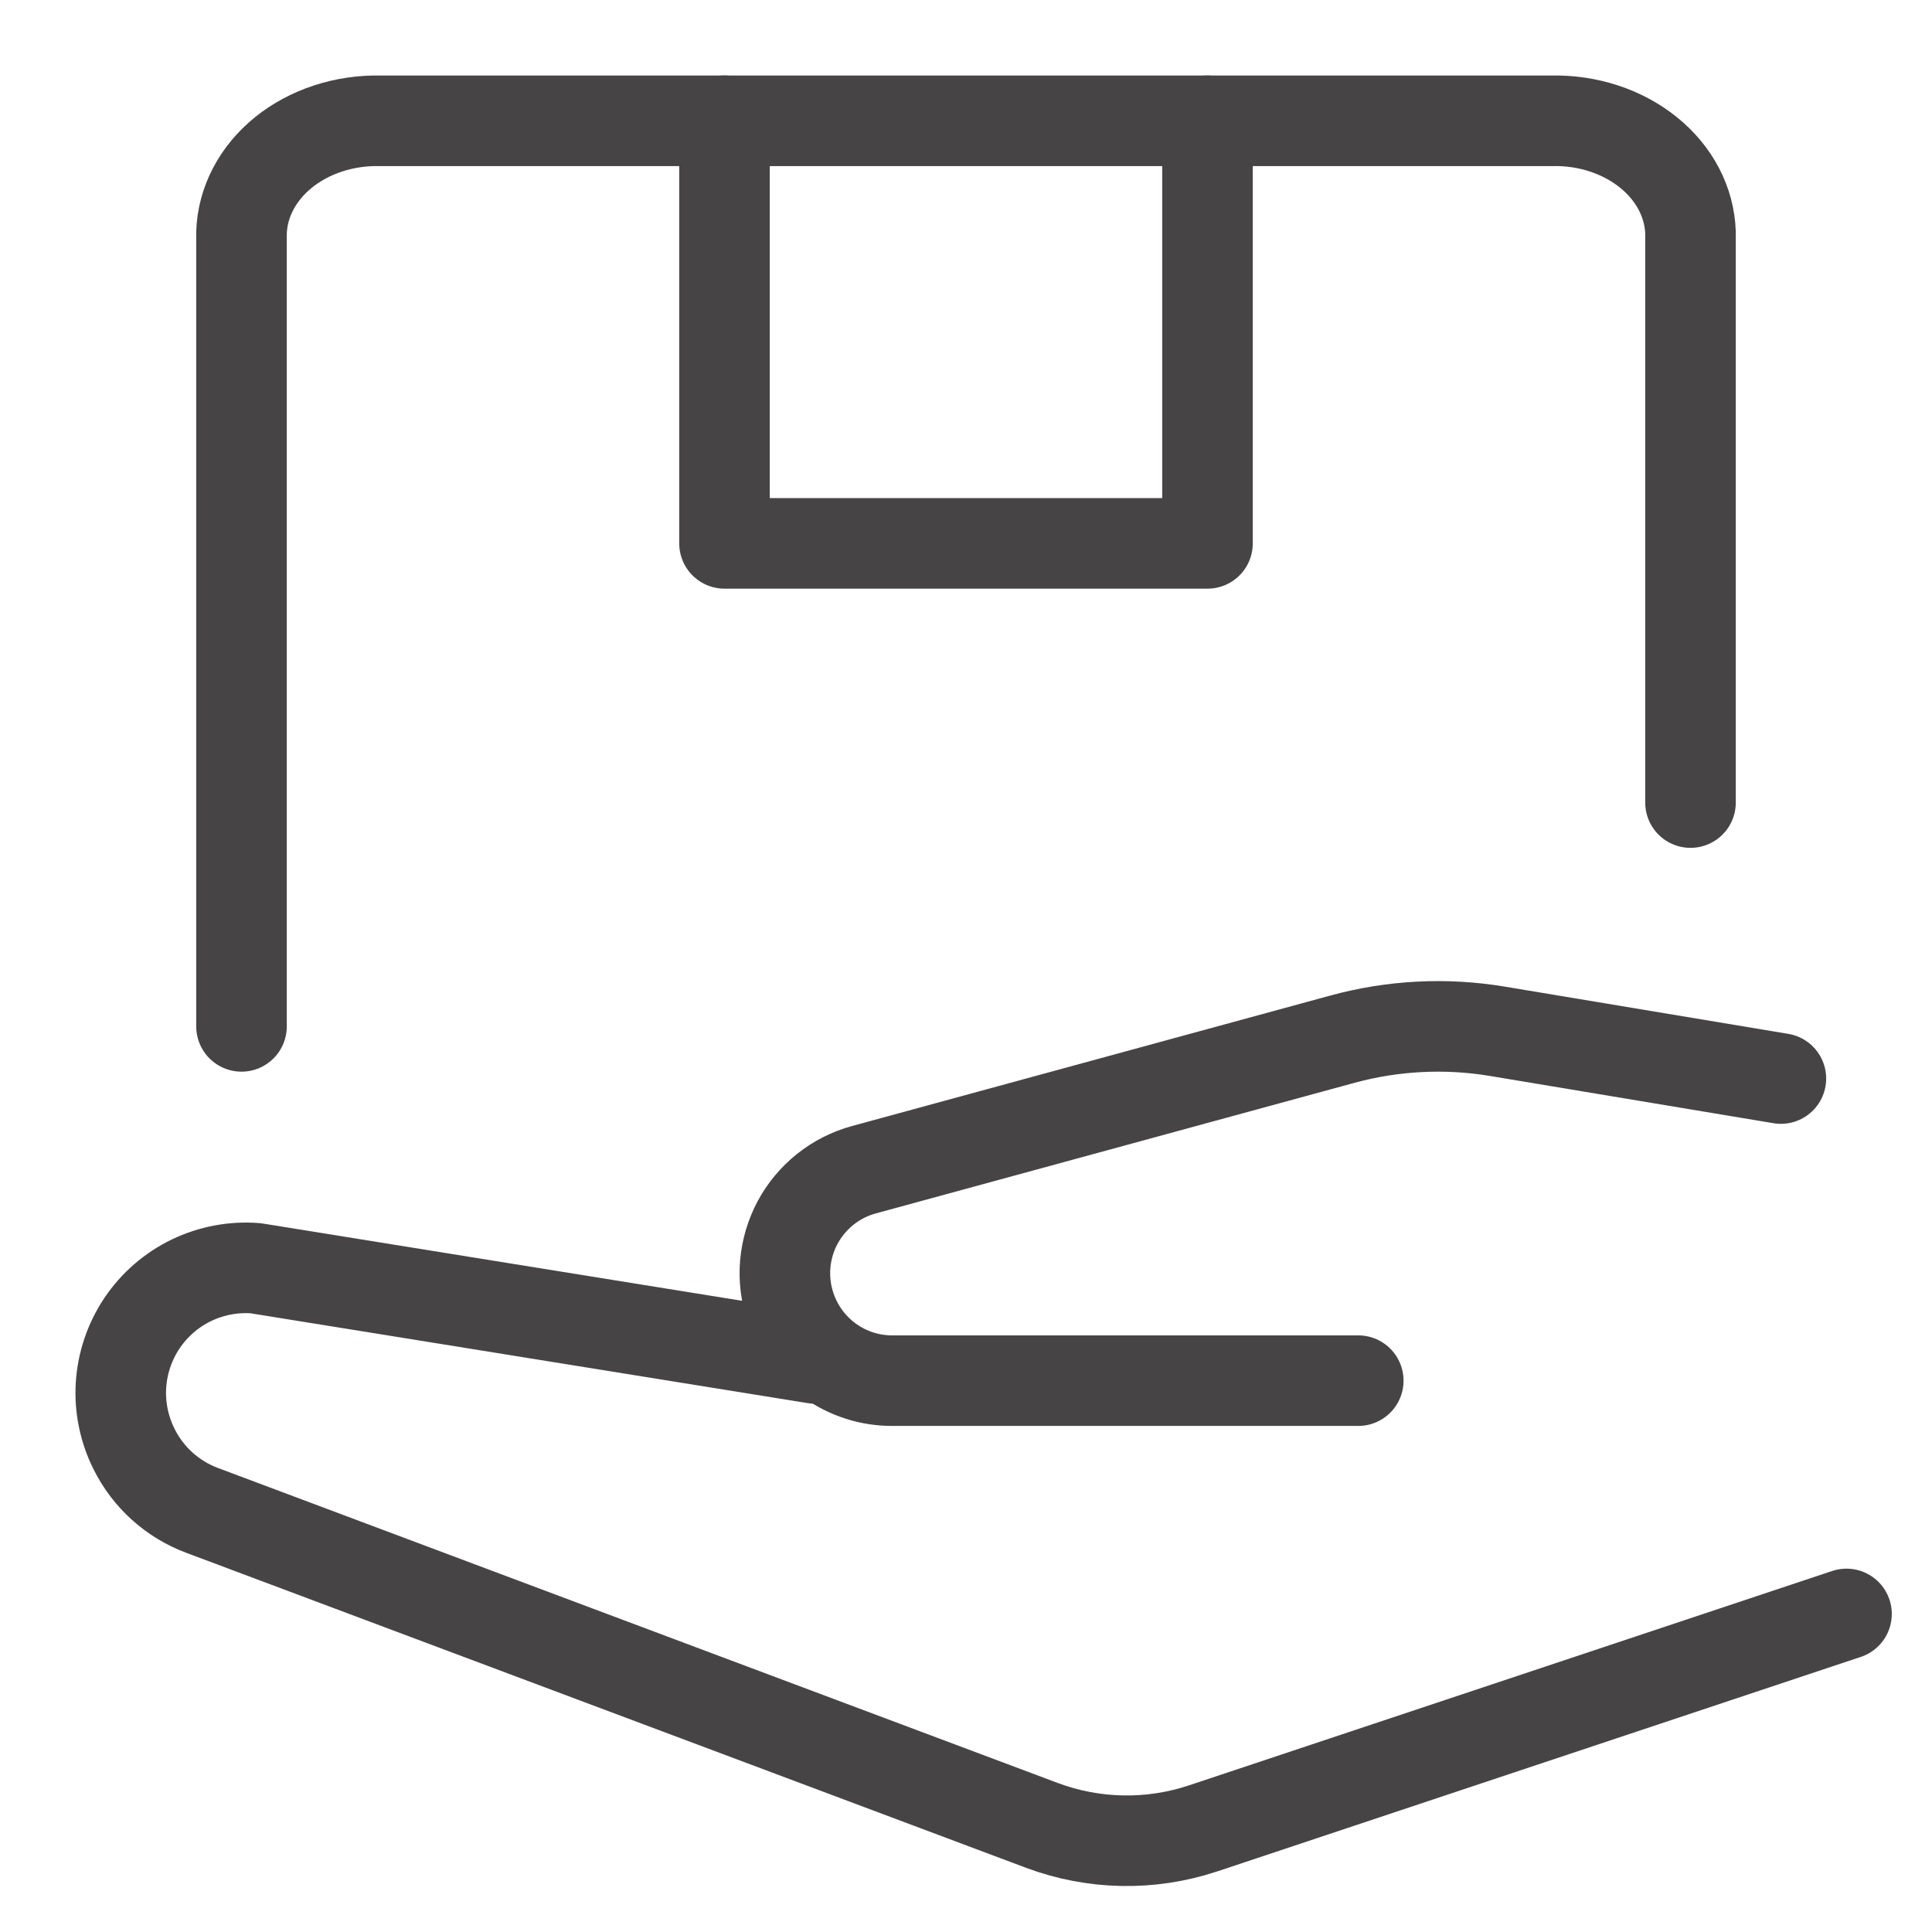
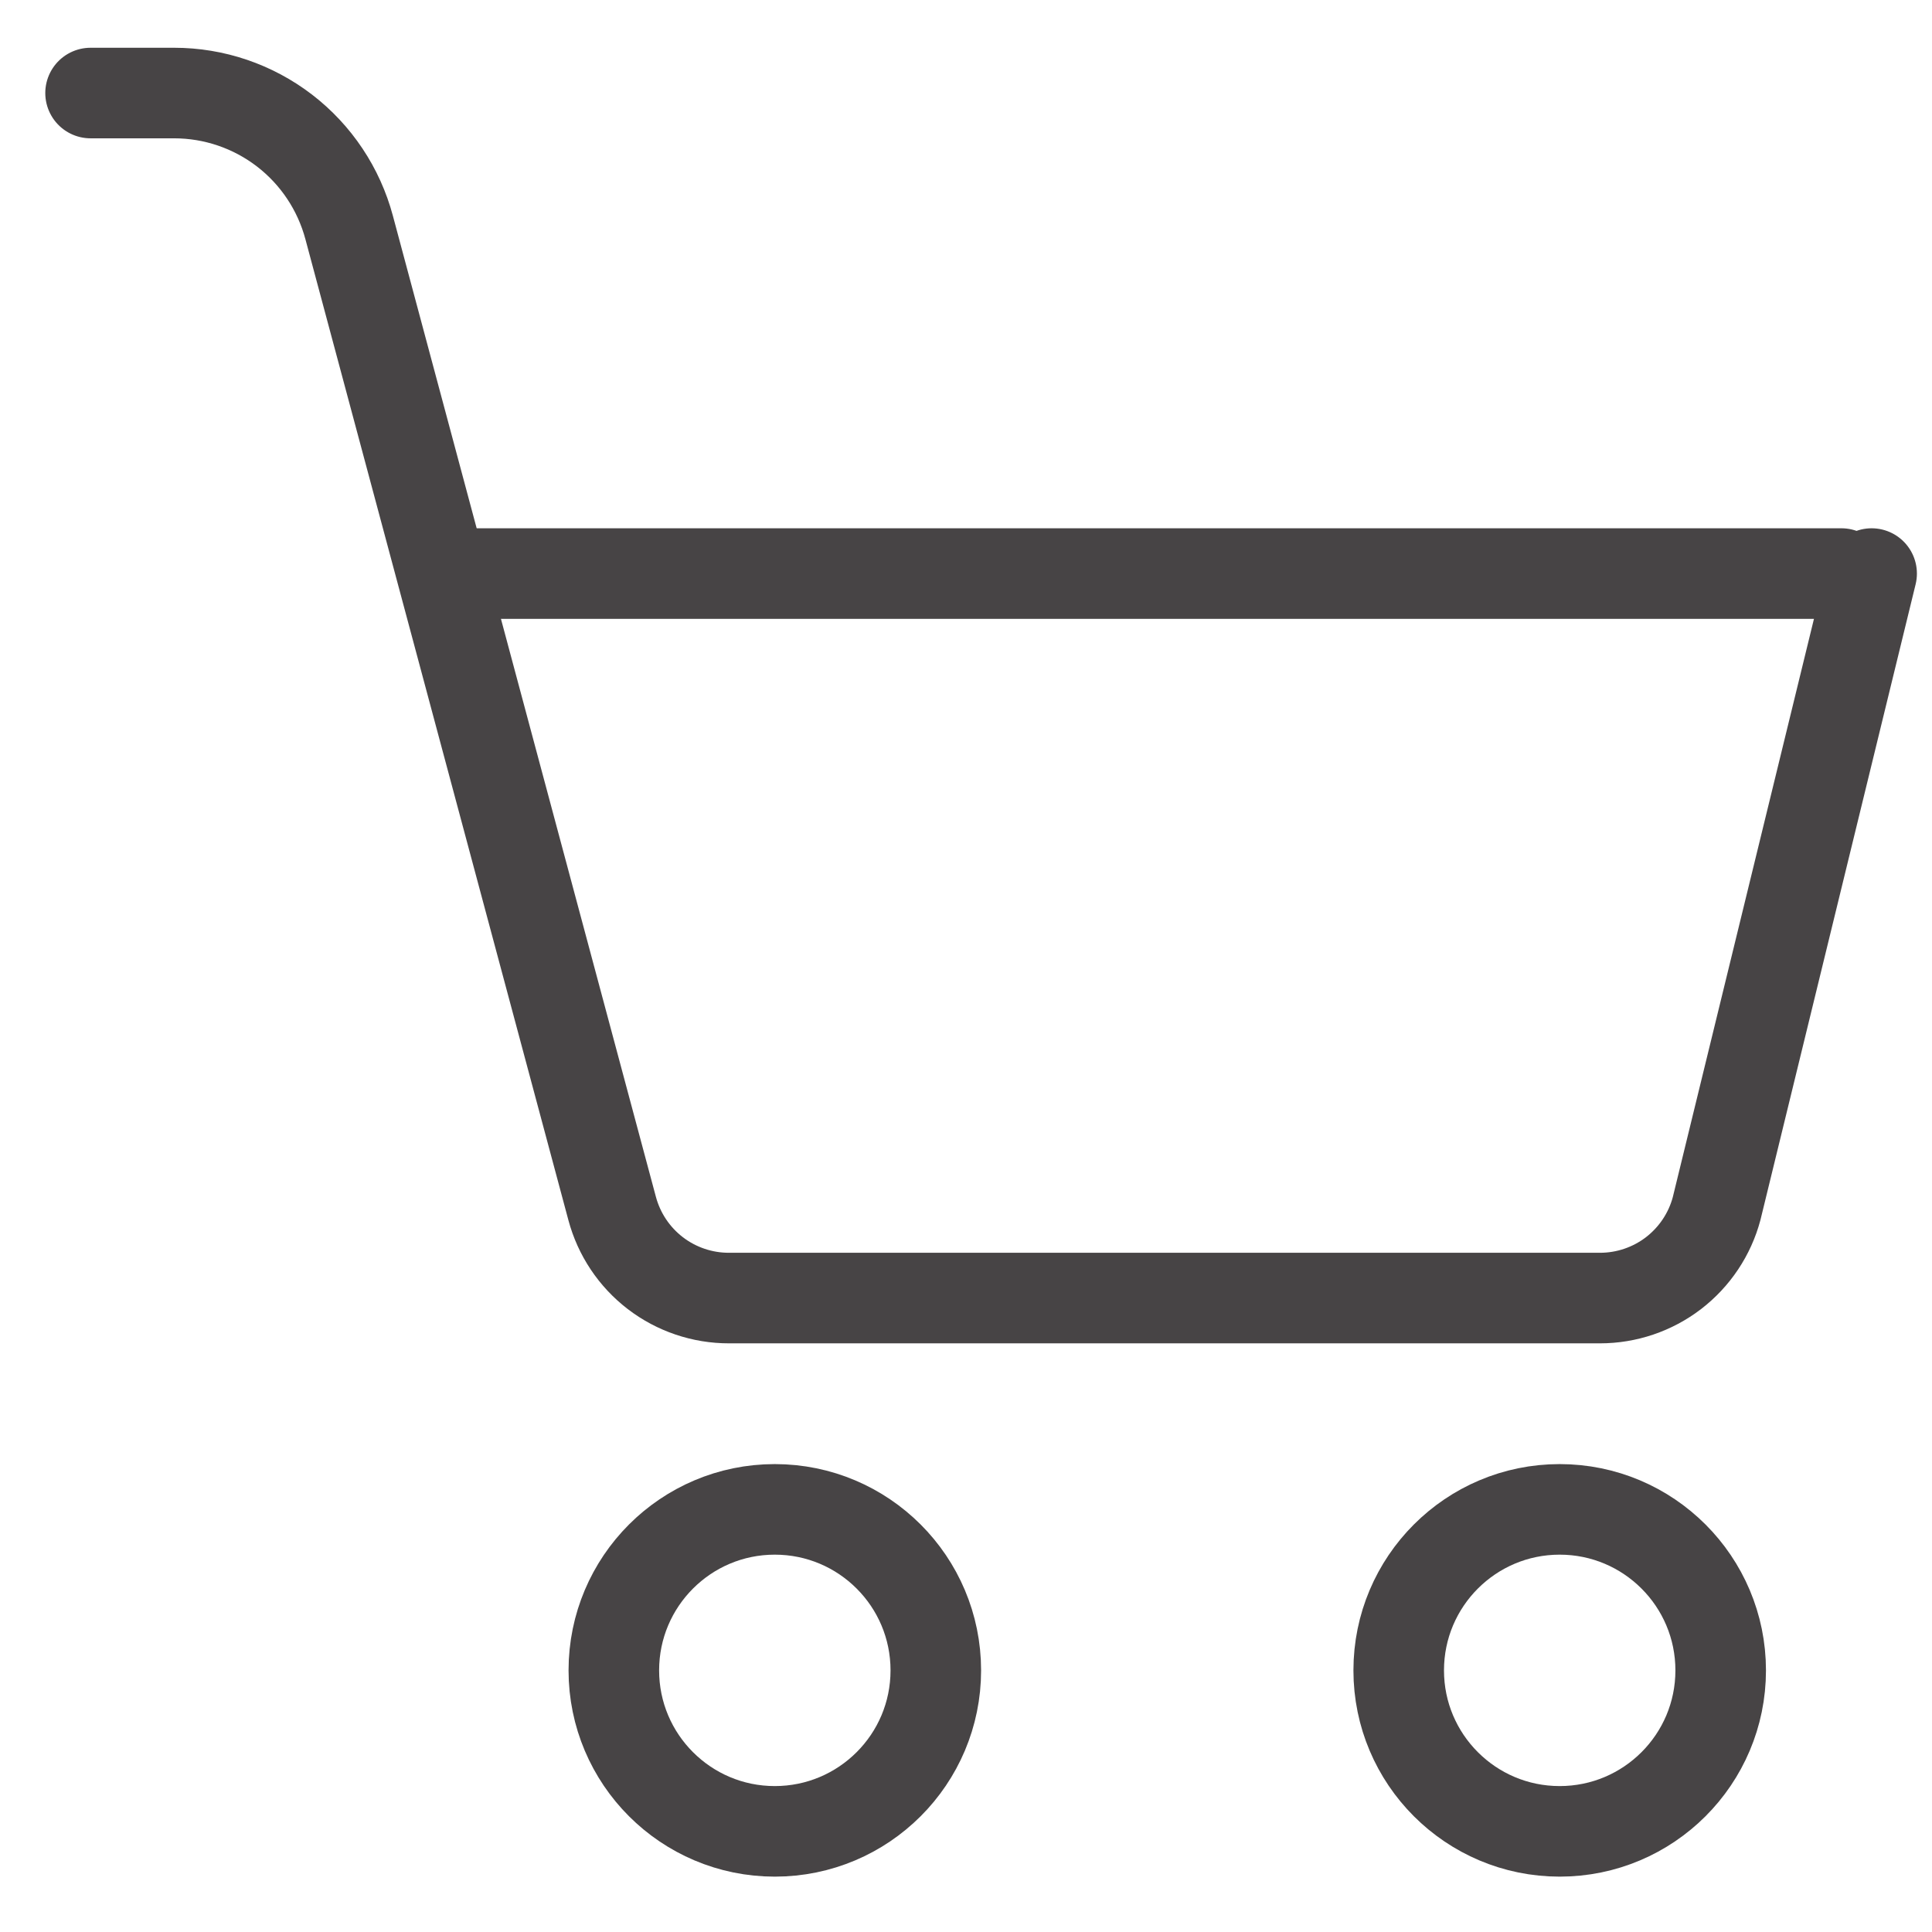
<svg xmlns="http://www.w3.org/2000/svg" width="32" height="32" viewBox="0 0 32 32" fill="none">
-   <path d="M13.5 22.5L4.234 21.006C3.868 20.977 3.5 21.047 3.169 21.206C2.839 21.366 2.556 21.611 2.351 21.917C2.147 22.222 2.027 22.576 2.004 22.943C1.981 23.309 2.057 23.676 2.222 24.004C2.455 24.472 2.858 24.834 3.348 25.017L17.259 30.235C18.117 30.555 19.058 30.573 19.926 30.284L30.584 26.732" stroke="#474445" stroke-width="1.5" stroke-linecap="round" stroke-linejoin="round" />
-   <path d="M22.497 22.868H14.778C14.405 22.869 14.041 22.751 13.739 22.533C13.436 22.315 13.21 22.006 13.092 21.652V21.652C13.015 21.423 12.986 21.18 13.006 20.939C13.027 20.698 13.096 20.464 13.21 20.25C13.324 20.037 13.481 19.849 13.67 19.698C13.859 19.548 14.077 19.437 14.31 19.374L22.228 17.214C23.063 16.985 23.938 16.939 24.793 17.08L29.497 17.864" stroke="#474445" stroke-width="1.5" stroke-linecap="round" stroke-linejoin="round" />
-   <path d="M4 17V3.854C4.016 3.35 4.266 2.871 4.697 2.523C5.128 2.176 5.704 1.988 6.298 2.001H25.703C26.297 1.988 26.872 2.176 27.303 2.524C27.734 2.871 27.984 3.35 28 3.854V13.293" stroke="#474445" stroke-width="1.5" stroke-linecap="round" stroke-linejoin="round" />
-   <path d="M12 2V9H20V2" stroke="#474445" stroke-width="1.5" stroke-linecap="round" stroke-linejoin="round" />
+   <path d="M25.833 30.333C24.361 30.333 23.167 29.139 23.167 27.667C23.167 26.194 24.361 25 25.833 25C27.306 25 28.5 26.194 28.5 27.667C28.5 29.139 27.306 30.333 25.833 30.333Z" stroke="#474445" stroke-width="1.5" stroke-linecap="round" stroke-linejoin="round" />
+   <path d="M12.833 30.333C11.361 30.333 10.167 29.139 10.167 27.667C10.167 26.194 11.361 25 12.833 25C14.306 25 15.5 26.194 15.5 27.667C15.5 29.139 14.306 30.333 12.833 30.333Z" stroke="#474445" stroke-width="1.5" stroke-linecap="round" stroke-linejoin="round" />
+   <path d="M31 9.5L28.433 20.016C28.32 20.442 28.068 20.818 27.719 21.087C27.369 21.355 26.941 21.5 26.5 21.5H12.076C11.635 21.501 11.205 21.356 10.855 21.088C10.504 20.819 10.253 20.442 10.139 20.016L5.783 3.768C5.612 3.129 5.236 2.565 4.712 2.162C4.187 1.759 3.545 1.541 2.884 1.541H1.5" stroke="#474445" stroke-width="1.5" stroke-linecap="round" stroke-linejoin="round" />
+   <path d="M30.5 9.5H7.5" stroke="#474445" stroke-width="1.5" stroke-linecap="round" stroke-linejoin="round" />
</svg>
